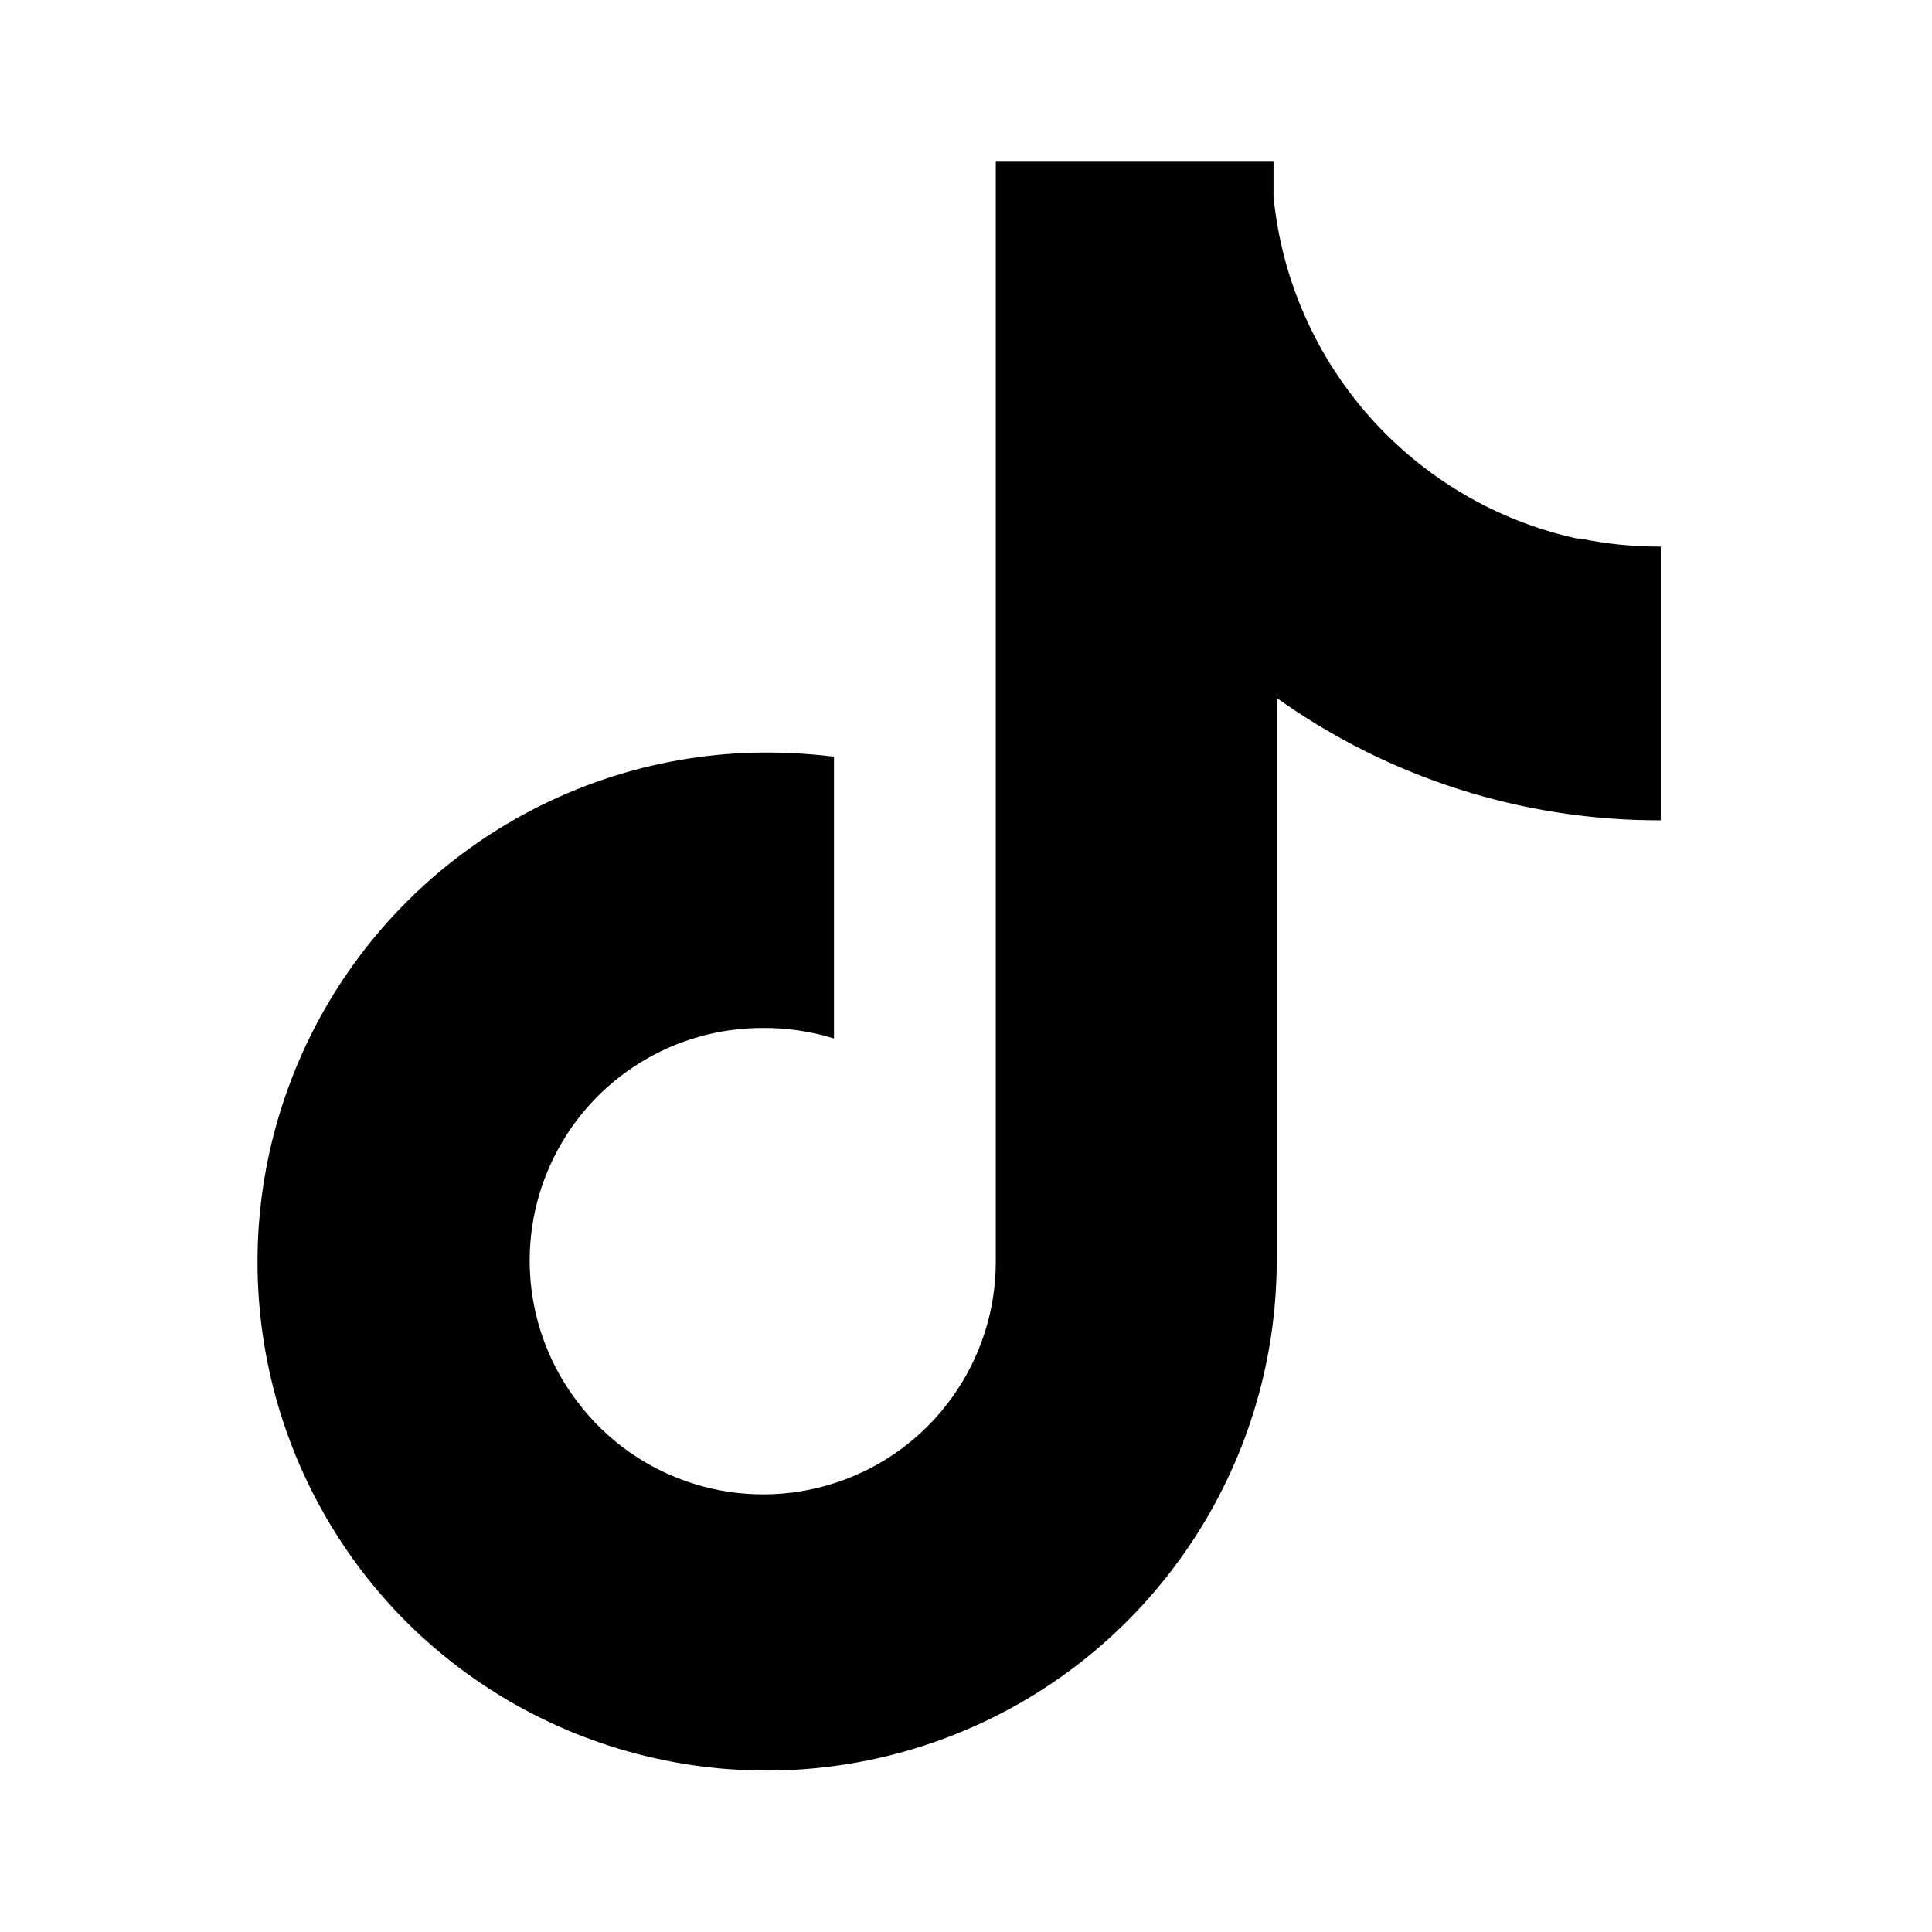
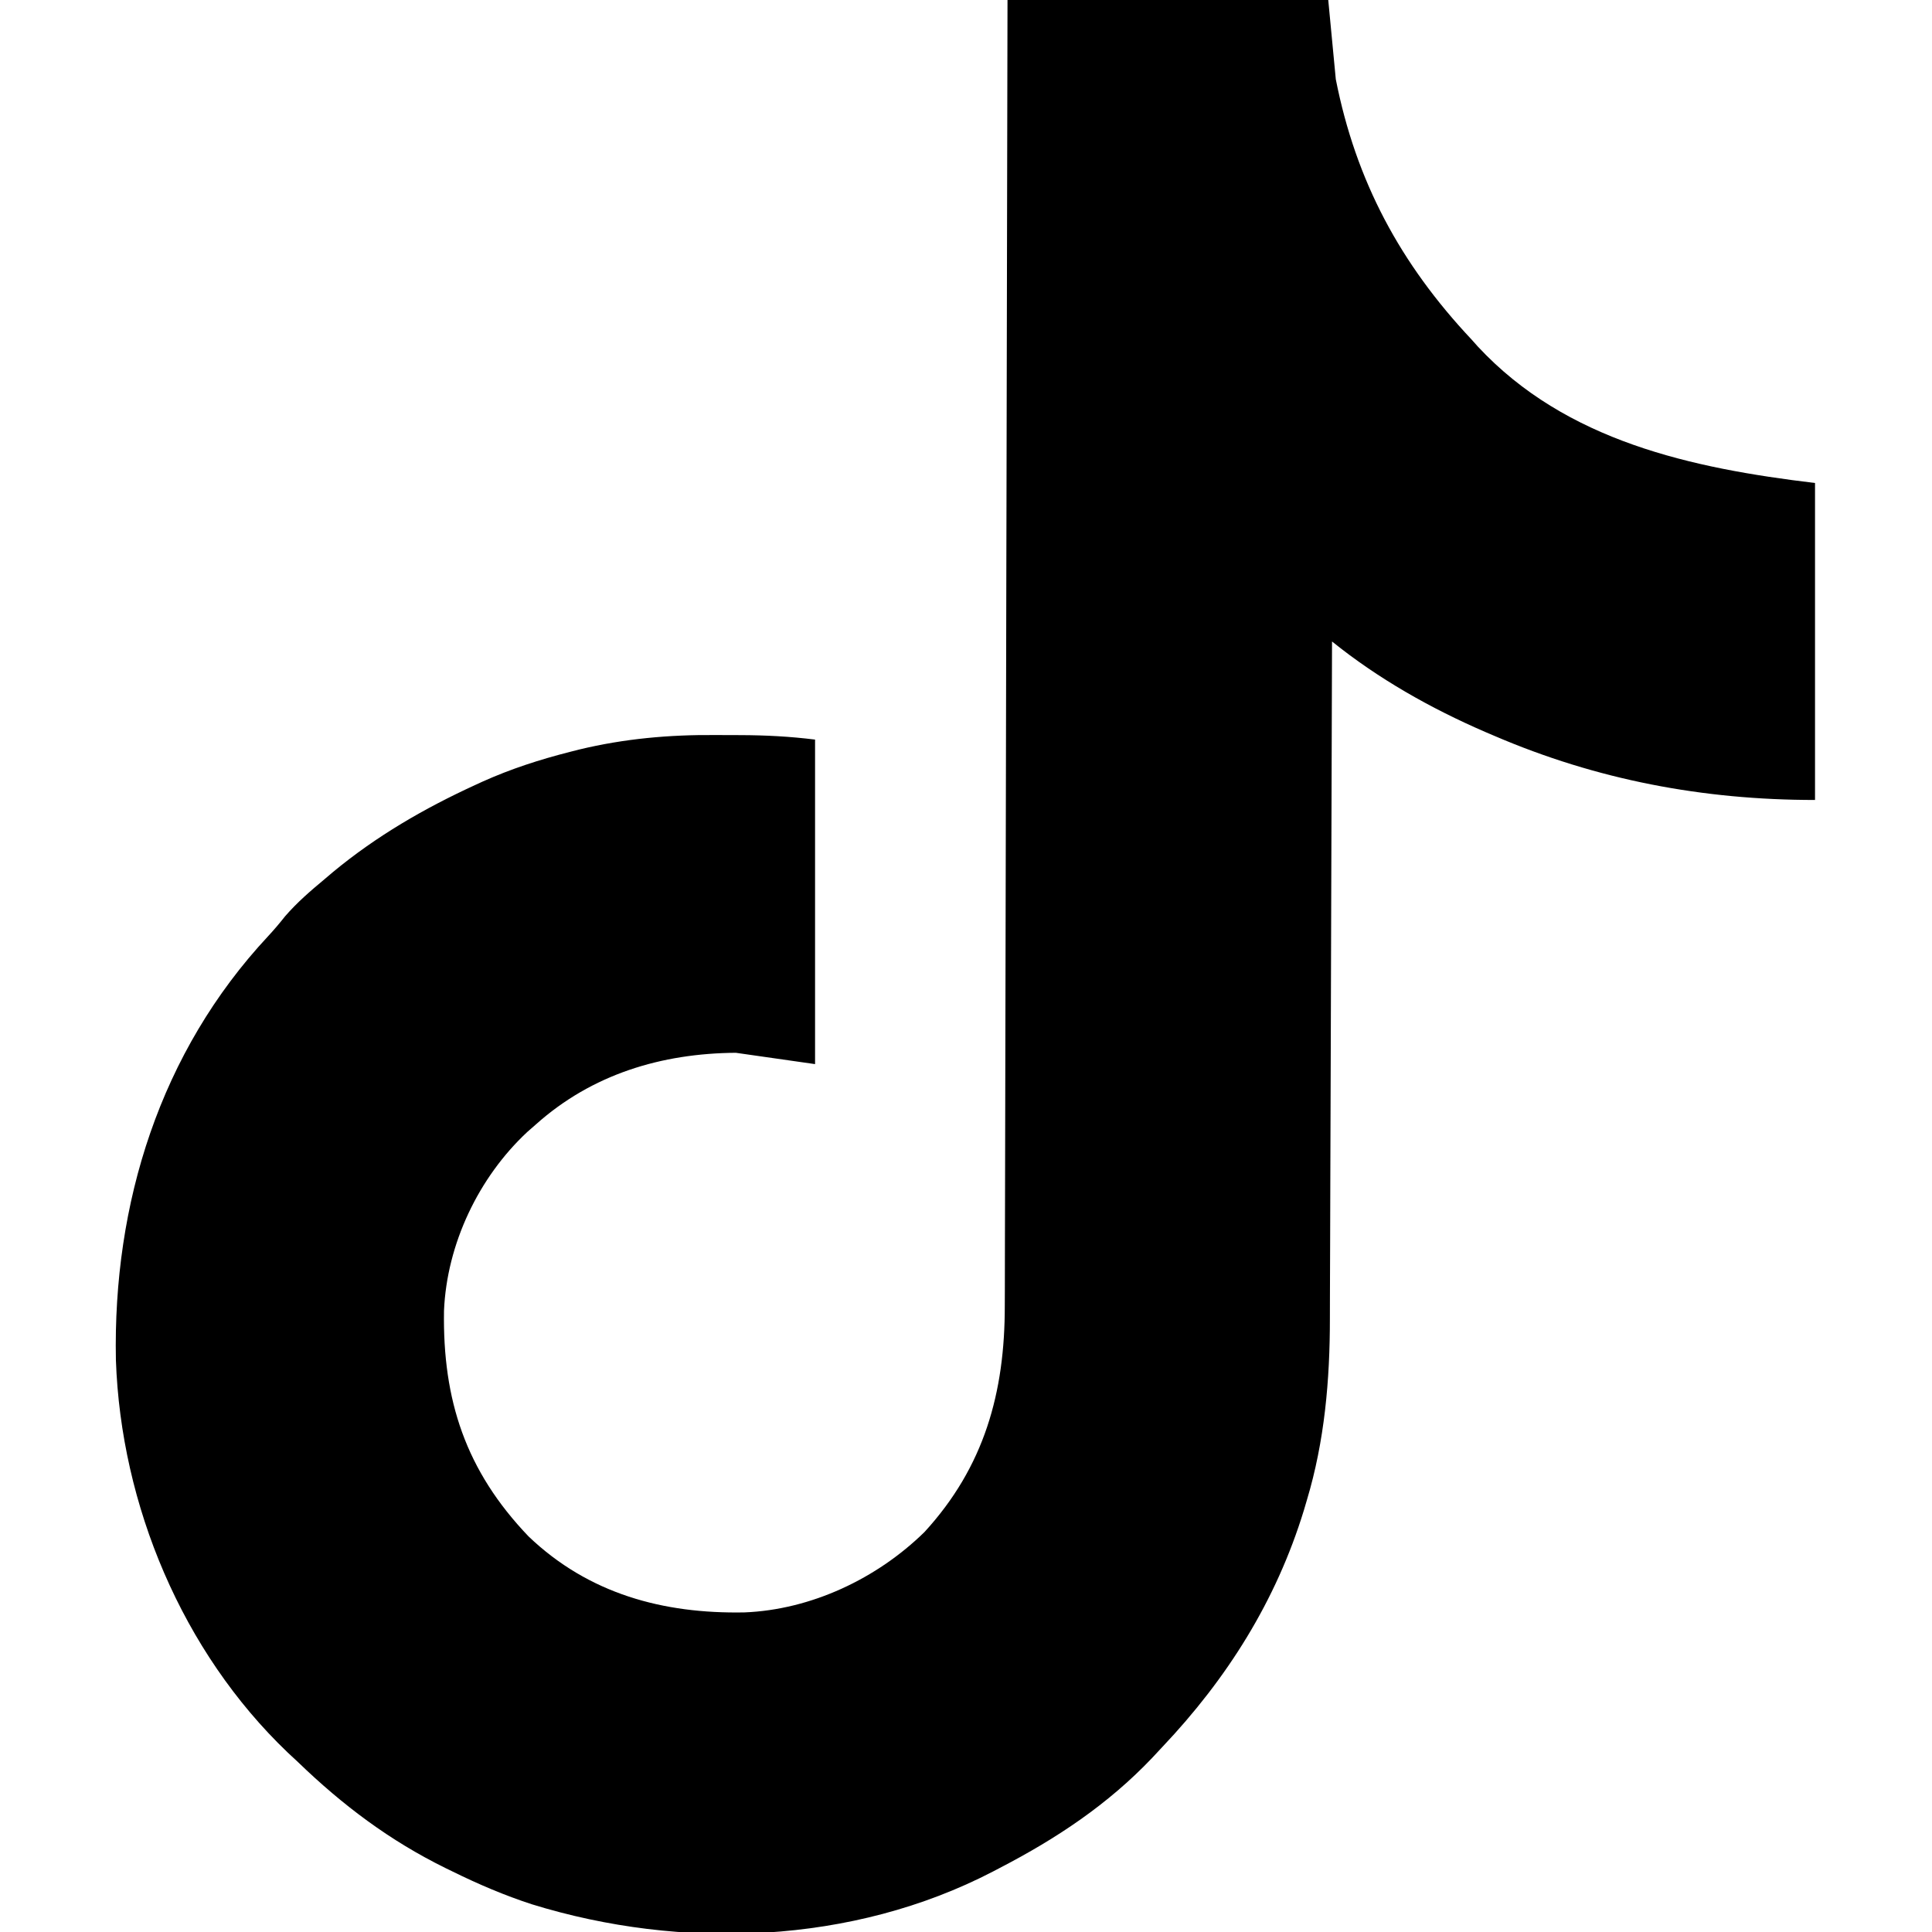
- <svg xmlns="http://www.w3.org/2000/svg" width="24" height="24" viewBox="0 0 24 24" fill="none">
-   <path d="M19.59 6.69a4.83 4.83 0 0 1-3.77-4.25V2h-3.45v13.67a2.89 2.89 0 0 1-5.2 1.74 2.89 2.89 0 0 1 2.31-4.64 2.93 2.93 0 0 1 .88.13V9.4a6.84 6.84 0 0 0-1-.05A6.33 6.33 0 0 0 5 20.1a6.34 6.34 0 0 0 10.86-4.43v-7a8.16 8.16 0 0 0 4.77 1.52v-3.4a4.85 4.85 0 0 1-1-.1z" fill="#000000" />
+ <svg xmlns="http://www.w3.org/2000/svg" version="1.1" width="512" height="512">
+   <path d="M0 0 C28.05 0 56.1 0 85 0 C85.66 6.93 86.32 13.86 87 21 C92.332 48.041 104.105 69.909 123 90 C123.538 90.602 124.075 91.204 124.629 91.824 C148.034 116.989 181.435 124.092 214 128 C214 155.72 214 183.44 214 212 C184.359 212 156.26 206.699 129 195 C128.194 194.656 127.387 194.312 126.557 193.958 C112.098 187.69 98.295 179.899 86 170 C85.996 171.495 85.996 171.495 85.993 173.021 C85.934 197.354 85.858 221.687 85.764 246.021 C85.719 257.788 85.68 269.556 85.654 281.324 C85.63 291.589 85.597 301.854 85.551 312.119 C85.528 317.546 85.509 322.974 85.502 328.402 C85.496 333.527 85.476 338.652 85.446 343.777 C85.437 345.642 85.433 347.508 85.435 349.373 C85.446 365.672 84.039 381.946 79.312 397.625 C79.059 398.485 78.806 399.345 78.544 400.231 C71.179 424.264 58.217 444.827 41 463 C40.108 463.956 39.216 464.913 38.297 465.898 C26.599 478.193 13.012 487.22 -2 495 C-2.608 495.32 -3.216 495.639 -3.842 495.968 C-41.081 515.306 -86.391 516.902 -126.023 504.664 C-133.272 502.309 -140.167 499.362 -147 496 C-147.631 495.693 -148.262 495.387 -148.912 495.071 C-163.696 487.803 -176.183 478.414 -188 467 C-188.914 466.149 -189.828 465.298 -190.77 464.422 C-218.706 437.724 -234.954 398.88 -236.285 360.434 C-237.106 318.944 -224.598 278.804 -195.953 248.105 C-194.359 246.387 -192.885 244.651 -191.438 242.812 C-188.257 239.143 -184.726 236.102 -181 233 C-180.259 232.371 -179.518 231.742 -178.754 231.094 C-167.217 221.546 -154.573 214.226 -141 208 C-140.086 207.58 -140.086 207.58 -139.154 207.152 C-131.59 203.751 -123.957 201.291 -115.938 199.25 C-114.77 198.952 -114.77 198.952 -113.579 198.648 C-101.516 195.741 -89.646 194.686 -77.284 194.794 C-75.106 194.813 -72.928 194.815 -70.75 194.814 C-64.042 194.838 -57.693 195.163 -51 196 C-51 224.38 -51 252.76 -51 282 C-57.93 281.01 -64.86 280.02 -72 279 C-91.706 279.146 -110.114 284.681 -125 298 C-125.748 298.655 -126.495 299.31 -127.266 299.984 C-140.164 312.005 -148.598 329.689 -149.336 347.383 C-149.711 371.068 -143.598 389.745 -126.918 407.176 C-110.954 422.429 -91.205 427.701 -69.738 427.305 C-52.051 426.605 -34.599 418.353 -22 406 C-6.138 388.699 -0.686 369.014 -0.722 345.972 C-0.717 344.474 -0.711 342.975 -0.704 341.477 C-0.688 337.385 -0.685 333.294 -0.683 329.203 C-0.68 324.781 -0.664 320.36 -0.651 315.938 C-0.628 308.286 -0.613 300.633 -0.603 292.981 C-0.589 281.918 -0.563 270.854 -0.535 259.79 C-0.49 241.838 -0.453 223.886 -0.422 205.934 C-0.392 188.5 -0.357 171.066 -0.317 153.632 C-0.315 152.556 -0.312 151.481 -0.31 150.373 C-0.298 144.977 -0.285 139.582 -0.273 134.187 C-0.169 89.458 -0.081 44.729 0 0 Z " fill="#000000" transform="translate(267,0)" />
</svg>
